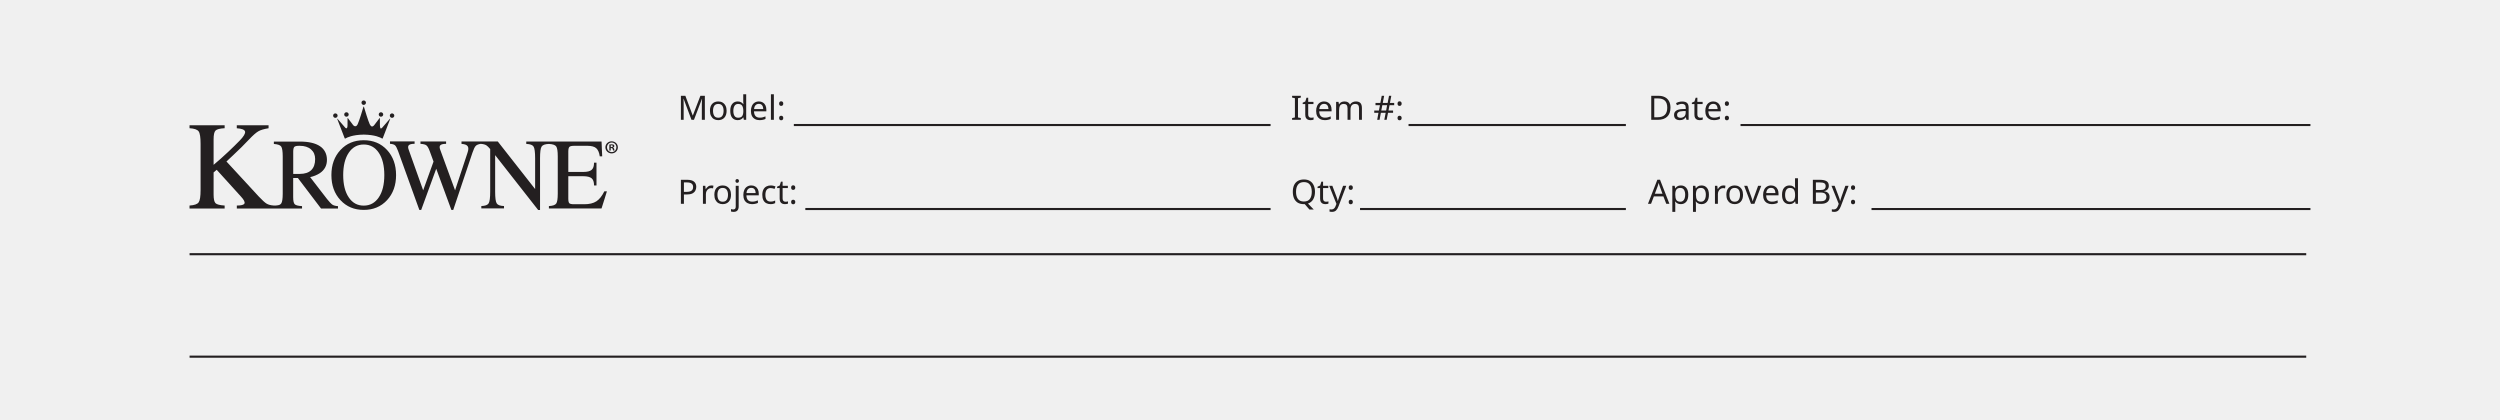
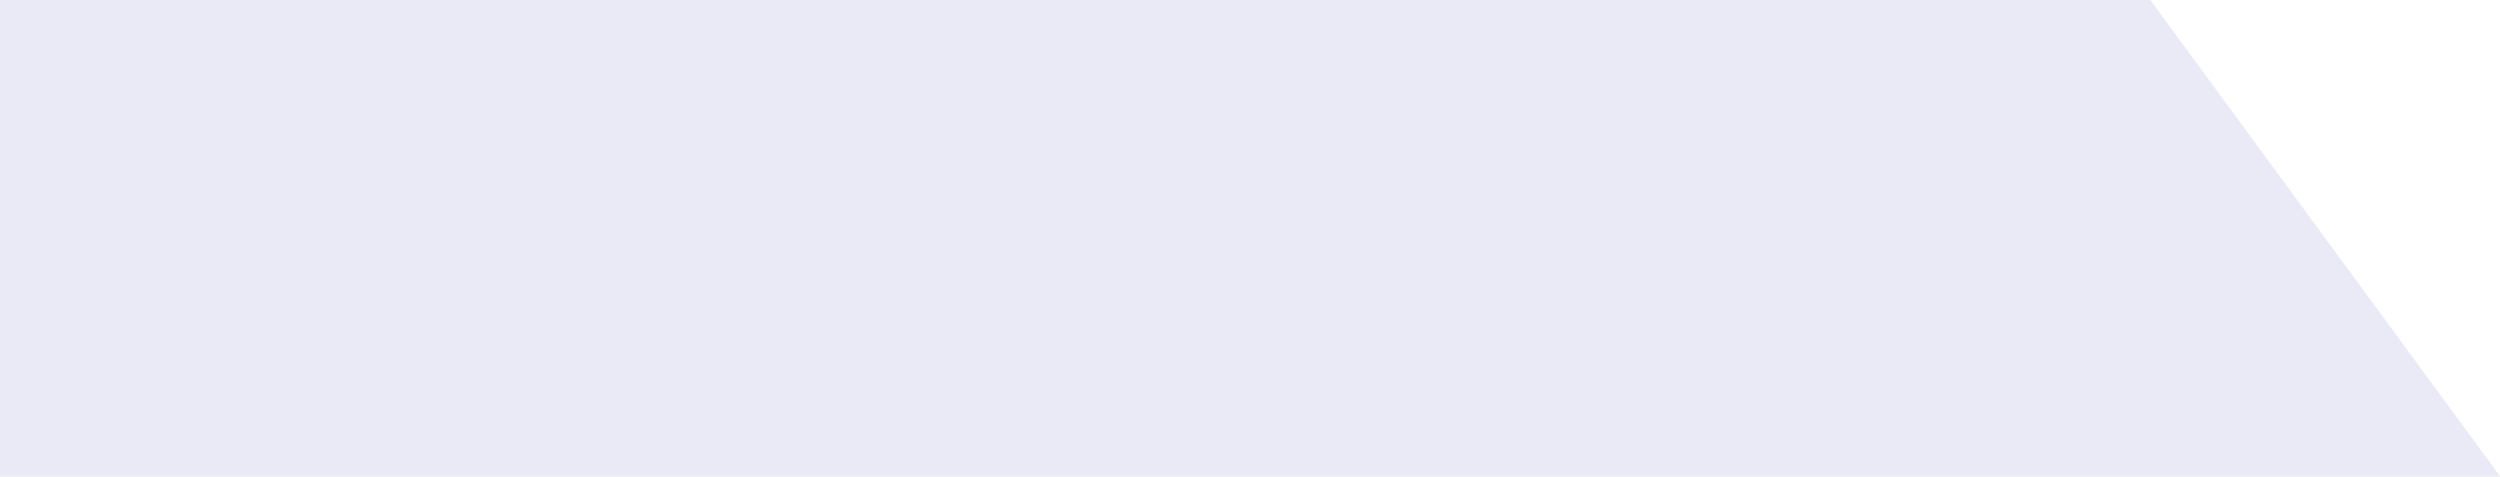
- <svg xmlns="http://www.w3.org/2000/svg" id="Layer_1" data-name="Layer 1" viewBox="0 0 595.28 100">
-   <defs>
-     <style>
-       .cls-1 {
-         letter-spacing: -.02em;
-       }
- 
-       .cls-2, .cls-3 {
-         fill: #231f20;
-       }
- 
-       .cls-3 {
-         font-family: HelveticaNeueLTStd-Bd, 'Helvetica Neue LT Std';
-         font-size: 8px;
-       }
- 
-       .cls-4, .cls-5 {
-         fill: none;
-       }
- 
-       .cls-5 {
-         stroke: #231f20;
-         stroke-width: .5px;
-       }
- 
-       .cls-6 {
-         clip-path: url(#clippath-1);
-       }
- 
-       .cls-7 {
-         clip-path: url(#clippath-3);
-       }
- 
-       .cls-8 {
-         letter-spacing: 0em;
-       }
- 
-       .cls-9 {
-         letter-spacing: 0em;
-       }
- 
-       .cls-10 {
-         clip-path: url(#clippath-2);
-       }
- 
-       .cls-11 {
-         clip-path: url(#clippath);
-       }
- 
-       .cls-12 {
-         letter-spacing: -.02em;
-       }
-     </style>
-     <clipPath id="clippath">
-       <rect class="cls-4" x="45.14" y="14.82" width="505" height="70.36" />
-     </clipPath>
-     <clipPath id="clippath-1">
-       <rect class="cls-4" x="45.14" y="14.82" width="505" height="70.36" />
-     </clipPath>
-     <clipPath id="clippath-2">
-       <rect class="cls-4" x="45.14" y="14.82" width="505" height="70.36" />
-     </clipPath>
-     <clipPath id="clippath-3">
-       <rect class="cls-4" x="45.14" y="14.82" width="505" height="70.36" />
-     </clipPath>
-   </defs>
-   <g class="cls-11">
-     <line class="cls-5" x1="45.14" y1="84.93" x2="549.14" y2="84.93" />
-     <line class="cls-5" x1="45.14" y1="60.53" x2="549.14" y2="60.53" />
-   </g>
-   <line class="cls-5" x1="302.54" y1="29.77" x2="189.02" y2="29.77" />
-   <g class="cls-6">
-     <line class="cls-5" x1="550.14" y1="29.77" x2="414.44" y2="29.77" />
-   </g>
-   <line class="cls-5" x1="387.14" y1="29.77" x2="335.39" y2="29.77" />
-   <line class="cls-5" x1="302.54" y1="49.77" x2="191.76" y2="49.77" />
-   <g class="cls-10">
-     <line class="cls-5" x1="550.14" y1="49.77" x2="445.63" y2="49.77" />
-   </g>
-   <line class="cls-5" x1="387.14" y1="49.77" x2="323.84" y2="49.77" />
-   <text class="cls-3" transform="translate(161.35 28.53)">
-     <tspan x="0" y="0">Model: </tspan>
-   </text>
-   <text class="cls-3" transform="translate(161.35 48.53)">
-     <tspan x="0" y="0">P</tspan>
-     <tspan class="cls-12" x="5.34" y="0">r</tspan>
-     <tspan class="cls-9" x="8.31" y="0">oject: </tspan>
-   </text>
-   <text class="cls-3" transform="translate(307.35 28.53)">
-     <tspan x="0" y="0">Item #: </tspan>
-   </text>
-   <text class="cls-3" transform="translate(307.35 48.53)">
-     <tspan x="0" y="0">Qty: </tspan>
-   </text>
-   <text class="cls-3" transform="translate(392.4 28.53)">
-     <tspan x="0" y="0">Date: </tspan>
-   </text>
-   <text class="cls-3" transform="translate(392.4 48.53)">
-     <tspan x="0" y="0">App</tspan>
-     <tspan class="cls-1" x="15.26" y="0">r</tspan>
-     <tspan class="cls-8" x="18.23" y="0">oved By: </tspan>
-   </text>
-   <g class="cls-7">
-     <path class="cls-2" d="M145.92,34.81c0,.15-.15.21-.33.21h-.16v-.41s.1-.02.18-.02c.21,0,.31.09.31.22M145.98,35.13v-.02c.18-.05.3-.17.3-.33,0-.14-.06-.25-.14-.31-.11-.06-.23-.1-.5-.1-.24,0-.42.02-.55.04v1.43h.33v-.58h.16c.18,0,.27.07.3.23.04.17.07.3.11.35h.36c-.04-.05-.06-.14-.11-.36-.04-.19-.12-.3-.26-.35M146.76,35.09c0,.63-.47,1.13-1.1,1.13s-1.12-.51-1.12-1.14.47-1.14,1.12-1.14,1.11.51,1.11,1.15M147.12,35.08c0-.79-.64-1.43-1.48-1.43s-1.49.64-1.49,1.43.66,1.45,1.49,1.45,1.48-.64,1.48-1.45" />
-     <path class="cls-2" d="M91.14,32.91l1.78-4.61s-.03-.07-.06-.04l-1.87,2.16q-.52.57-.53-.64c0-.79,0-1.38,0-1.63,0-.04-.06-.06-.08-.03l-1.26,1.66q-.62.76-1.08-.19c-.37-.77-1.18-3.46-1.39-4.18-.01-.05-.09-.05-.1,0-.21.72-1.02,3.41-1.39,4.18-.46.95-1.08.19-1.08.19l-1.25-1.66s-.08-.02-.08.03c0,.25,0,.84,0,1.63,0,1.21-.53.64-.53.64l-1.87-2.15s-.08,0-.06.04l1.78,4.61c.03.07.11.1.17.06.37-.23,1.67-.89,4.37-.93,2.7.04,4,.7,4.37.93.06.04.14.01.17-.06" />
-     <path class="cls-2" d="M87.14,24.45c0-.29-.24-.53-.54-.53s-.53.24-.53.53.24.53.53.53.54-.24.54-.53" />
-     <path class="cls-2" d="M83.03,27.26c0-.29-.24-.53-.54-.53s-.53.24-.53.53.24.53.53.53.54-.24.54-.53" />
-     <path class="cls-2" d="M80.39,27.53c0-.29-.24-.53-.54-.53s-.53.24-.53.53.24.53.53.53.54-.24.54-.53" />
-     <path class="cls-2" d="M91.25,27.26c0-.29-.24-.53-.54-.53s-.53.24-.53.53.24.53.53.53.54-.24.54-.53" />
-     <path class="cls-2" d="M93.89,27.53c0-.29-.24-.53-.54-.53s-.53.24-.53.53.24.53.53.53.54-.24.54-.53" />
-     <path class="cls-2" d="M91.51,41.69c0,2.24-.44,4.01-1.32,5.31-.88,1.3-2.07,1.96-3.58,1.96s-2.69-.65-3.57-1.96c-.88-1.3-1.32-3.08-1.32-5.31s.44-4.01,1.32-5.32c.88-1.31,2.07-1.96,3.57-1.96s2.7.65,3.58,1.96c.88,1.31,1.32,3.08,1.32,5.32M92.16,47.66c1.43-1.55,2.15-3.54,2.15-5.97s-.72-4.43-2.15-5.98c-1.44-1.55-3.28-2.32-5.55-2.32s-4.1.77-5.54,2.32c-1.44,1.55-2.16,3.54-2.16,5.98s.72,4.42,2.16,5.97c1.44,1.55,3.28,2.32,5.54,2.32s4.11-.77,5.55-2.32" />
-     <path class="cls-2" d="M143.88,47.6l.63-2.04h-.61c-.55,1.12-1.19,1.92-1.9,2.38-.72.46-1.67.69-2.86.69h-2.47c-.58,0-.95-.08-1.11-.24-.16-.16-.24-.53-.24-1.1v-5.33h3.56c.94,0,1.6.17,1.99.49.39.33.58.9.58,1.71h.58v-5.42h-.58c0,.81-.19,1.38-.58,1.71-.39.33-1.05.49-1.99.49h-3.56v-4.85c0-.57.09-.93.26-1.11.17-.17.54-.26,1.11-.26h3.21c.94,0,1.63.19,2.06.56.43.38.72,1.02.85,1.94h.58l-.08-1.77-.07-1.75h-17.93v.57c.92.03,1.5.24,1.74.64.25.4.37,1.32.37,2.77v7.34l-8.89-11.33h-8.64v.57c.76.05,1.25.23,1.47.56.22.32.21.84-.04,1.55l-2.96,8.95-3.55-9.7c-.18-.49-.17-.84.05-1.05.22-.21.67-.32,1.36-.32v-.57h-6.1v.57c.69.04,1.16.16,1.41.36.26.2.52.65.78,1.35l.92,2.51-2.47,6.85-3.46-9.71c-.18-.49-.16-.84.06-1.05.22-.21.67-.32,1.36-.32v-.57h-5.86v.57c.58.04.98.16,1.2.36.22.2.46.65.72,1.35l5.07,14.04h.44l3.58-9.81,3.61,9.81h.44l4.57-13.61c.28-.83.54-1.37.77-1.62.23-.25.63-.42,1.2-.51.59.04,1.05.16,1.36.36.24.15.54.45.9.88v10.15c0,1.45-.12,2.38-.37,2.78-.25.4-.83.61-1.74.64v.57h5.4v-.57c-.92-.03-1.5-.24-1.74-.64-.25-.4-.37-1.32-.37-2.77v-8.71l10.25,13.07h.44v-12.33c0-1.45.12-2.38.37-2.77.25-.4.83-.61,1.74-.64.92.05,1.5.25,1.74.6.25.35.37,1.14.37,2.38v8.84c0,1.24-.12,2.03-.37,2.38-.25.35-.83.55-1.74.6v.57h12.53l.65-2.05Z" />
-     <path class="cls-2" d="M71.38,41.42h-1.56v-5.33c0-.57.09-.93.26-1.11.17-.17.54-.26,1.11-.26h.18c1.13,0,2.03.28,2.68.85.66.57.99,1.33.99,2.3,0,1.16-.31,2.04-.93,2.64-.62.6-1.53.9-2.74.9M76.46,49.66h4.02v-.57c-.58-.04-1.02-.16-1.32-.35-.3-.2-.73-.65-1.29-1.35l-4.02-5.21c.89-.21,1.65-.52,2.28-.93,1.15-.76,1.72-1.83,1.72-3.19s-.55-2.5-1.65-3.24c-1.1-.74-2.71-1.11-4.82-1.11h-6.17v.57c.92.06,1.5.27,1.74.61s.37,1.14.37,2.37v8.84c0,1.23-.12,2.02-.37,2.36-.06.08-.14.16-.24.23-.48.31-1.51.25-1.51.25-.72-.05-1.28-.19-1.7-.44-.42-.25-1.04-.81-1.86-1.68l-7.72-8.37,1.51-1.41c1.46-1.36,2.76-2.64,3.89-3.85.93-.98,1.66-1.62,2.2-1.93.54-.31,1.35-.55,2.43-.72v-.71h-7.57v.71c1.2.08,1.86.34,1.97.78.11.45-.31,1.16-1.26,2.14-.82.85-1.73,1.73-2.71,2.66-1.23,1.16-2.4,2.2-3.52,3.13v-6.07c0-1.08.15-1.78.46-2.09.31-.31,1.03-.5,2.17-.56v-.71h-8.36v.71c1.14.07,1.86.32,2.17.75s.46,1.42.46,2.96v10.99c0,1.54-.15,2.52-.46,2.95-.31.44-1.03.69-2.17.76v.71h8.36v-.71c-1.14-.07-1.86-.25-2.17-.56-.31-.31-.46-1-.46-2.09v-5.23l.74-.63,5.79,6.39c.7.76.97,1.3.82,1.63-.15.33-.76.49-1.82.49v.71h15.53v-.57c-.92-.05-1.5-.2-1.74-.45-.25-.25-.37-.81-.37-1.68v-4.56h1.12l5.52,7.27Z" />
-   </g>
+ <svg xmlns="http://www.w3.org/2000/svg" width="210" height="40" viewBox="0 0 210 40" fill="none">
+   <rect width="210" height="40" fill="white" />
+   <path d="M0 0H180.625L210 40H0V0Z" fill="#EAEAF6" />
</svg>
